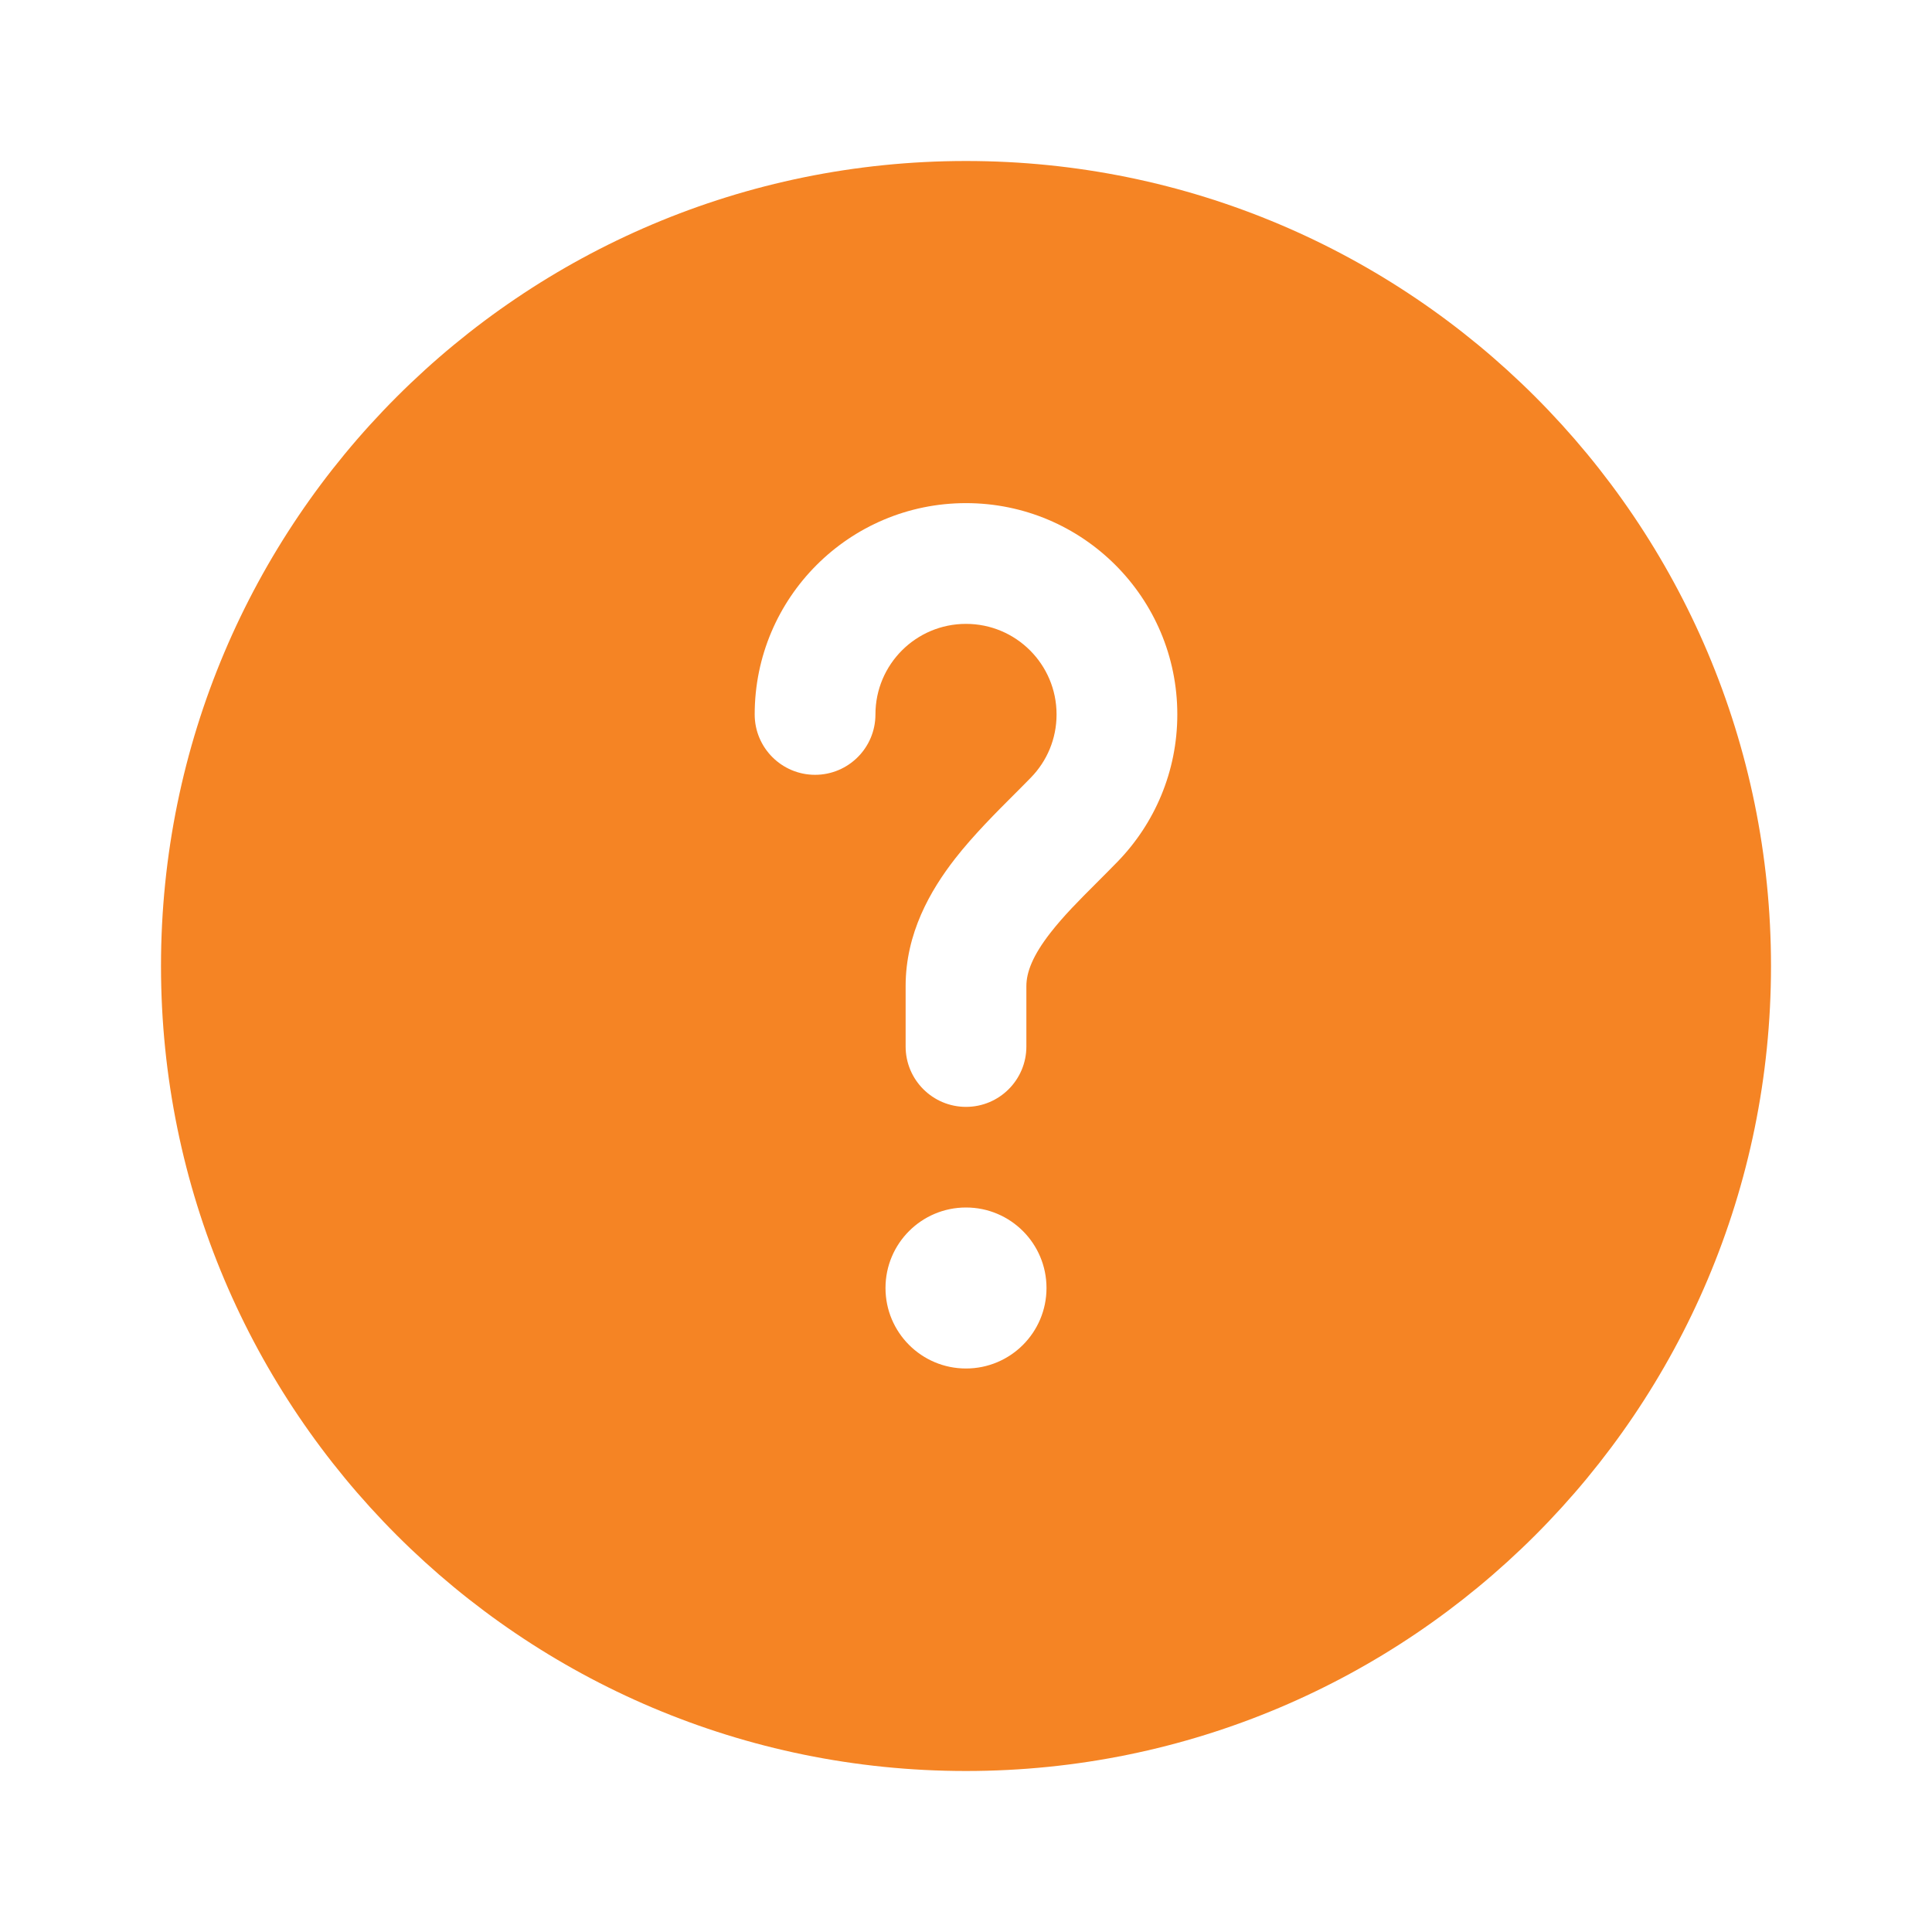
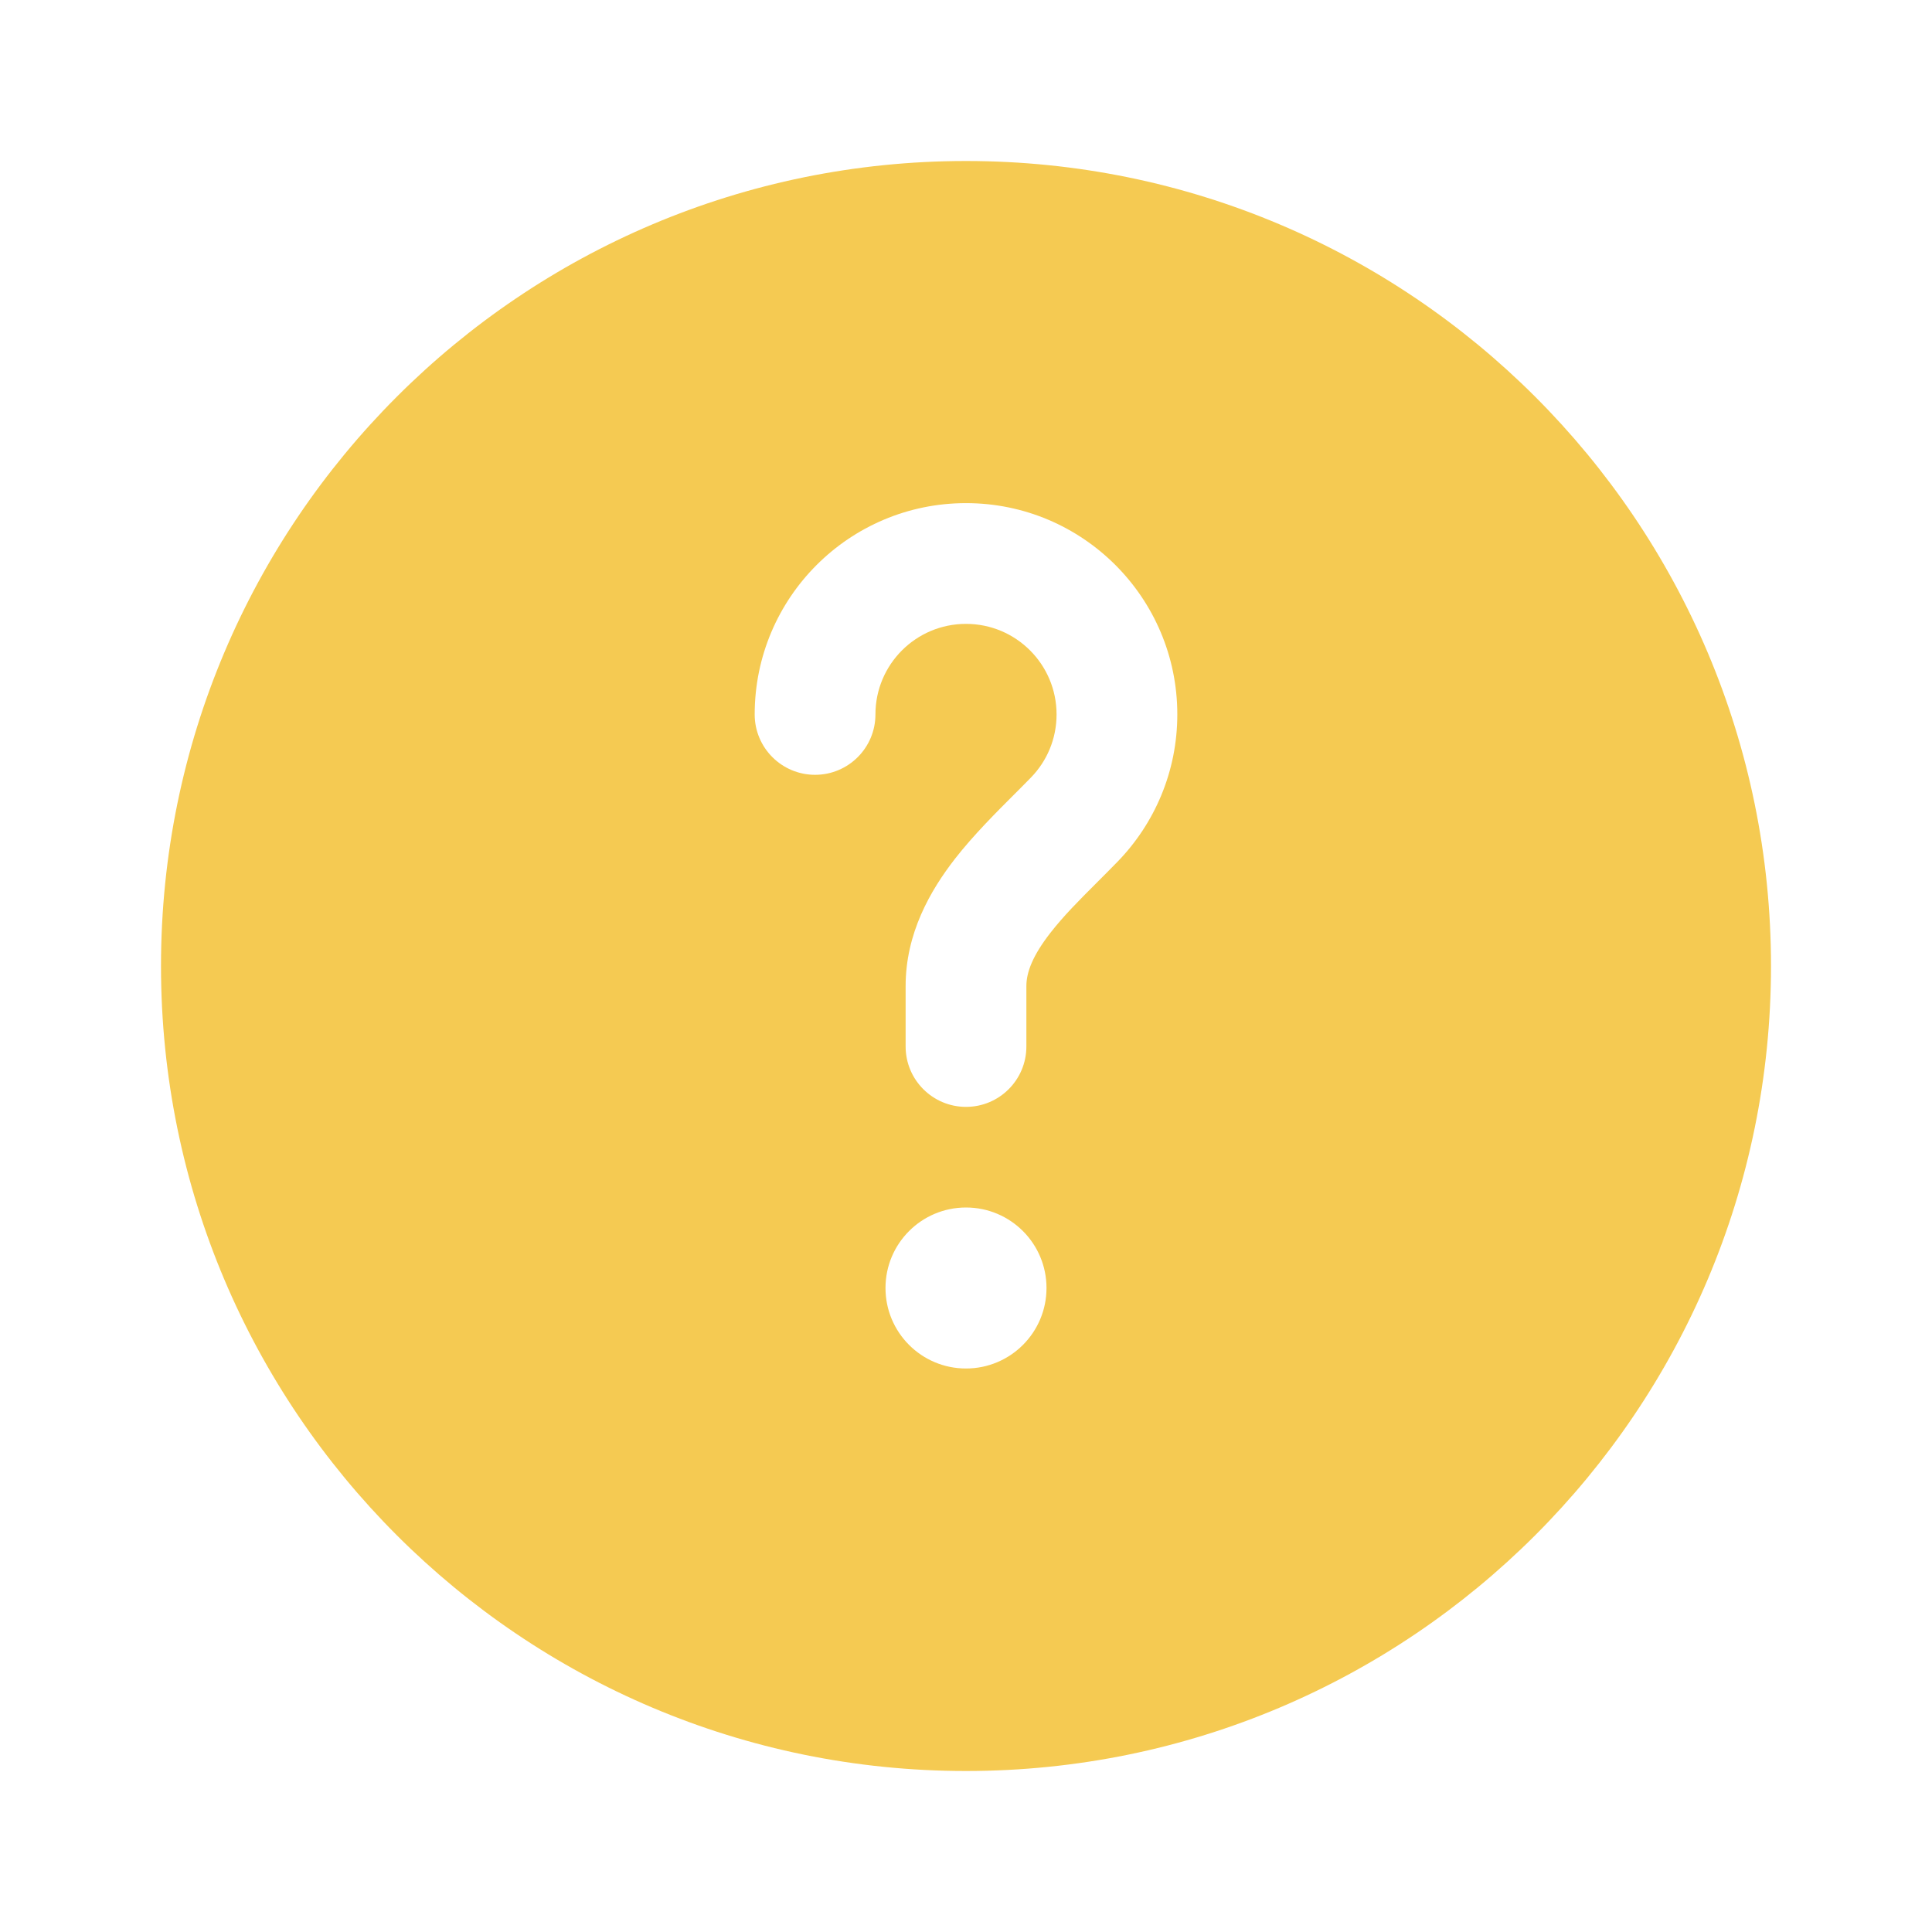
<svg xmlns="http://www.w3.org/2000/svg" width="48" height="48" viewBox="0 0 48 48" fill="none">
-   <path fill-rule="evenodd" clip-rule="evenodd" d="M44 24C44 35.046 35.046 44 24 44C12.954 44 4 35.046 4 24C4 12.954 12.954 4 24 4C35.046 4 44 12.954 44 24ZM24 15.5C22.757 15.5 21.75 16.507 21.75 17.75C21.75 18.578 21.078 19.25 20.25 19.25C19.422 19.25 18.75 18.578 18.75 17.75C18.75 14.851 21.101 12.5 24 12.5C26.899 12.5 29.25 14.851 29.25 17.75C29.25 19.172 28.683 20.464 27.766 21.408C27.581 21.598 27.405 21.774 27.237 21.942C26.806 22.373 26.428 22.751 26.096 23.177C25.658 23.74 25.5 24.154 25.5 24.5V26C25.5 26.828 24.828 27.5 24 27.5C23.172 27.5 22.5 26.828 22.5 26V24.5C22.5 23.19 23.11 22.129 23.728 21.334C24.186 20.747 24.761 20.173 25.228 19.707C25.368 19.566 25.499 19.436 25.614 19.317C26.009 18.911 26.25 18.36 26.25 17.75C26.25 16.507 25.243 15.5 24 15.5ZM24 34C25.105 34 26 33.105 26 32C26 30.895 25.105 30 24 30C22.895 30 22 30.895 22 32C22 33.105 22.895 34 24 34Z" fill="#F58424" />
+   <path fill-rule="evenodd" clip-rule="evenodd" d="M44 24C44 35.046 35.046 44 24 44C12.954 44 4 35.046 4 24C4 12.954 12.954 4 24 4C35.046 4 44 12.954 44 24ZM24 15.5C22.757 15.5 21.75 16.507 21.75 17.75C21.75 18.578 21.078 19.25 20.25 19.25C19.422 19.25 18.75 18.578 18.75 17.75C18.75 14.851 21.101 12.5 24 12.5C26.899 12.5 29.25 14.851 29.25 17.75C29.25 19.172 28.683 20.464 27.766 21.408C27.581 21.598 27.405 21.774 27.237 21.942C26.806 22.373 26.428 22.751 26.096 23.177C25.658 23.74 25.5 24.154 25.5 24.5V26C25.5 26.828 24.828 27.5 24 27.5C23.172 27.5 22.5 26.828 22.5 26V24.5C22.5 23.19 23.11 22.129 23.728 21.334C24.186 20.747 24.761 20.173 25.228 19.707C25.368 19.566 25.499 19.436 25.614 19.317C26.009 18.911 26.25 18.36 26.25 17.75C26.25 16.507 25.243 15.5 24 15.5ZM24 34C25.105 34 26 33.105 26 32C26 30.895 25.105 30 24 30C22.895 30 22 30.895 22 32C22 33.105 22.895 34 24 34Z" fill="#F5CA52" />
</svg>
